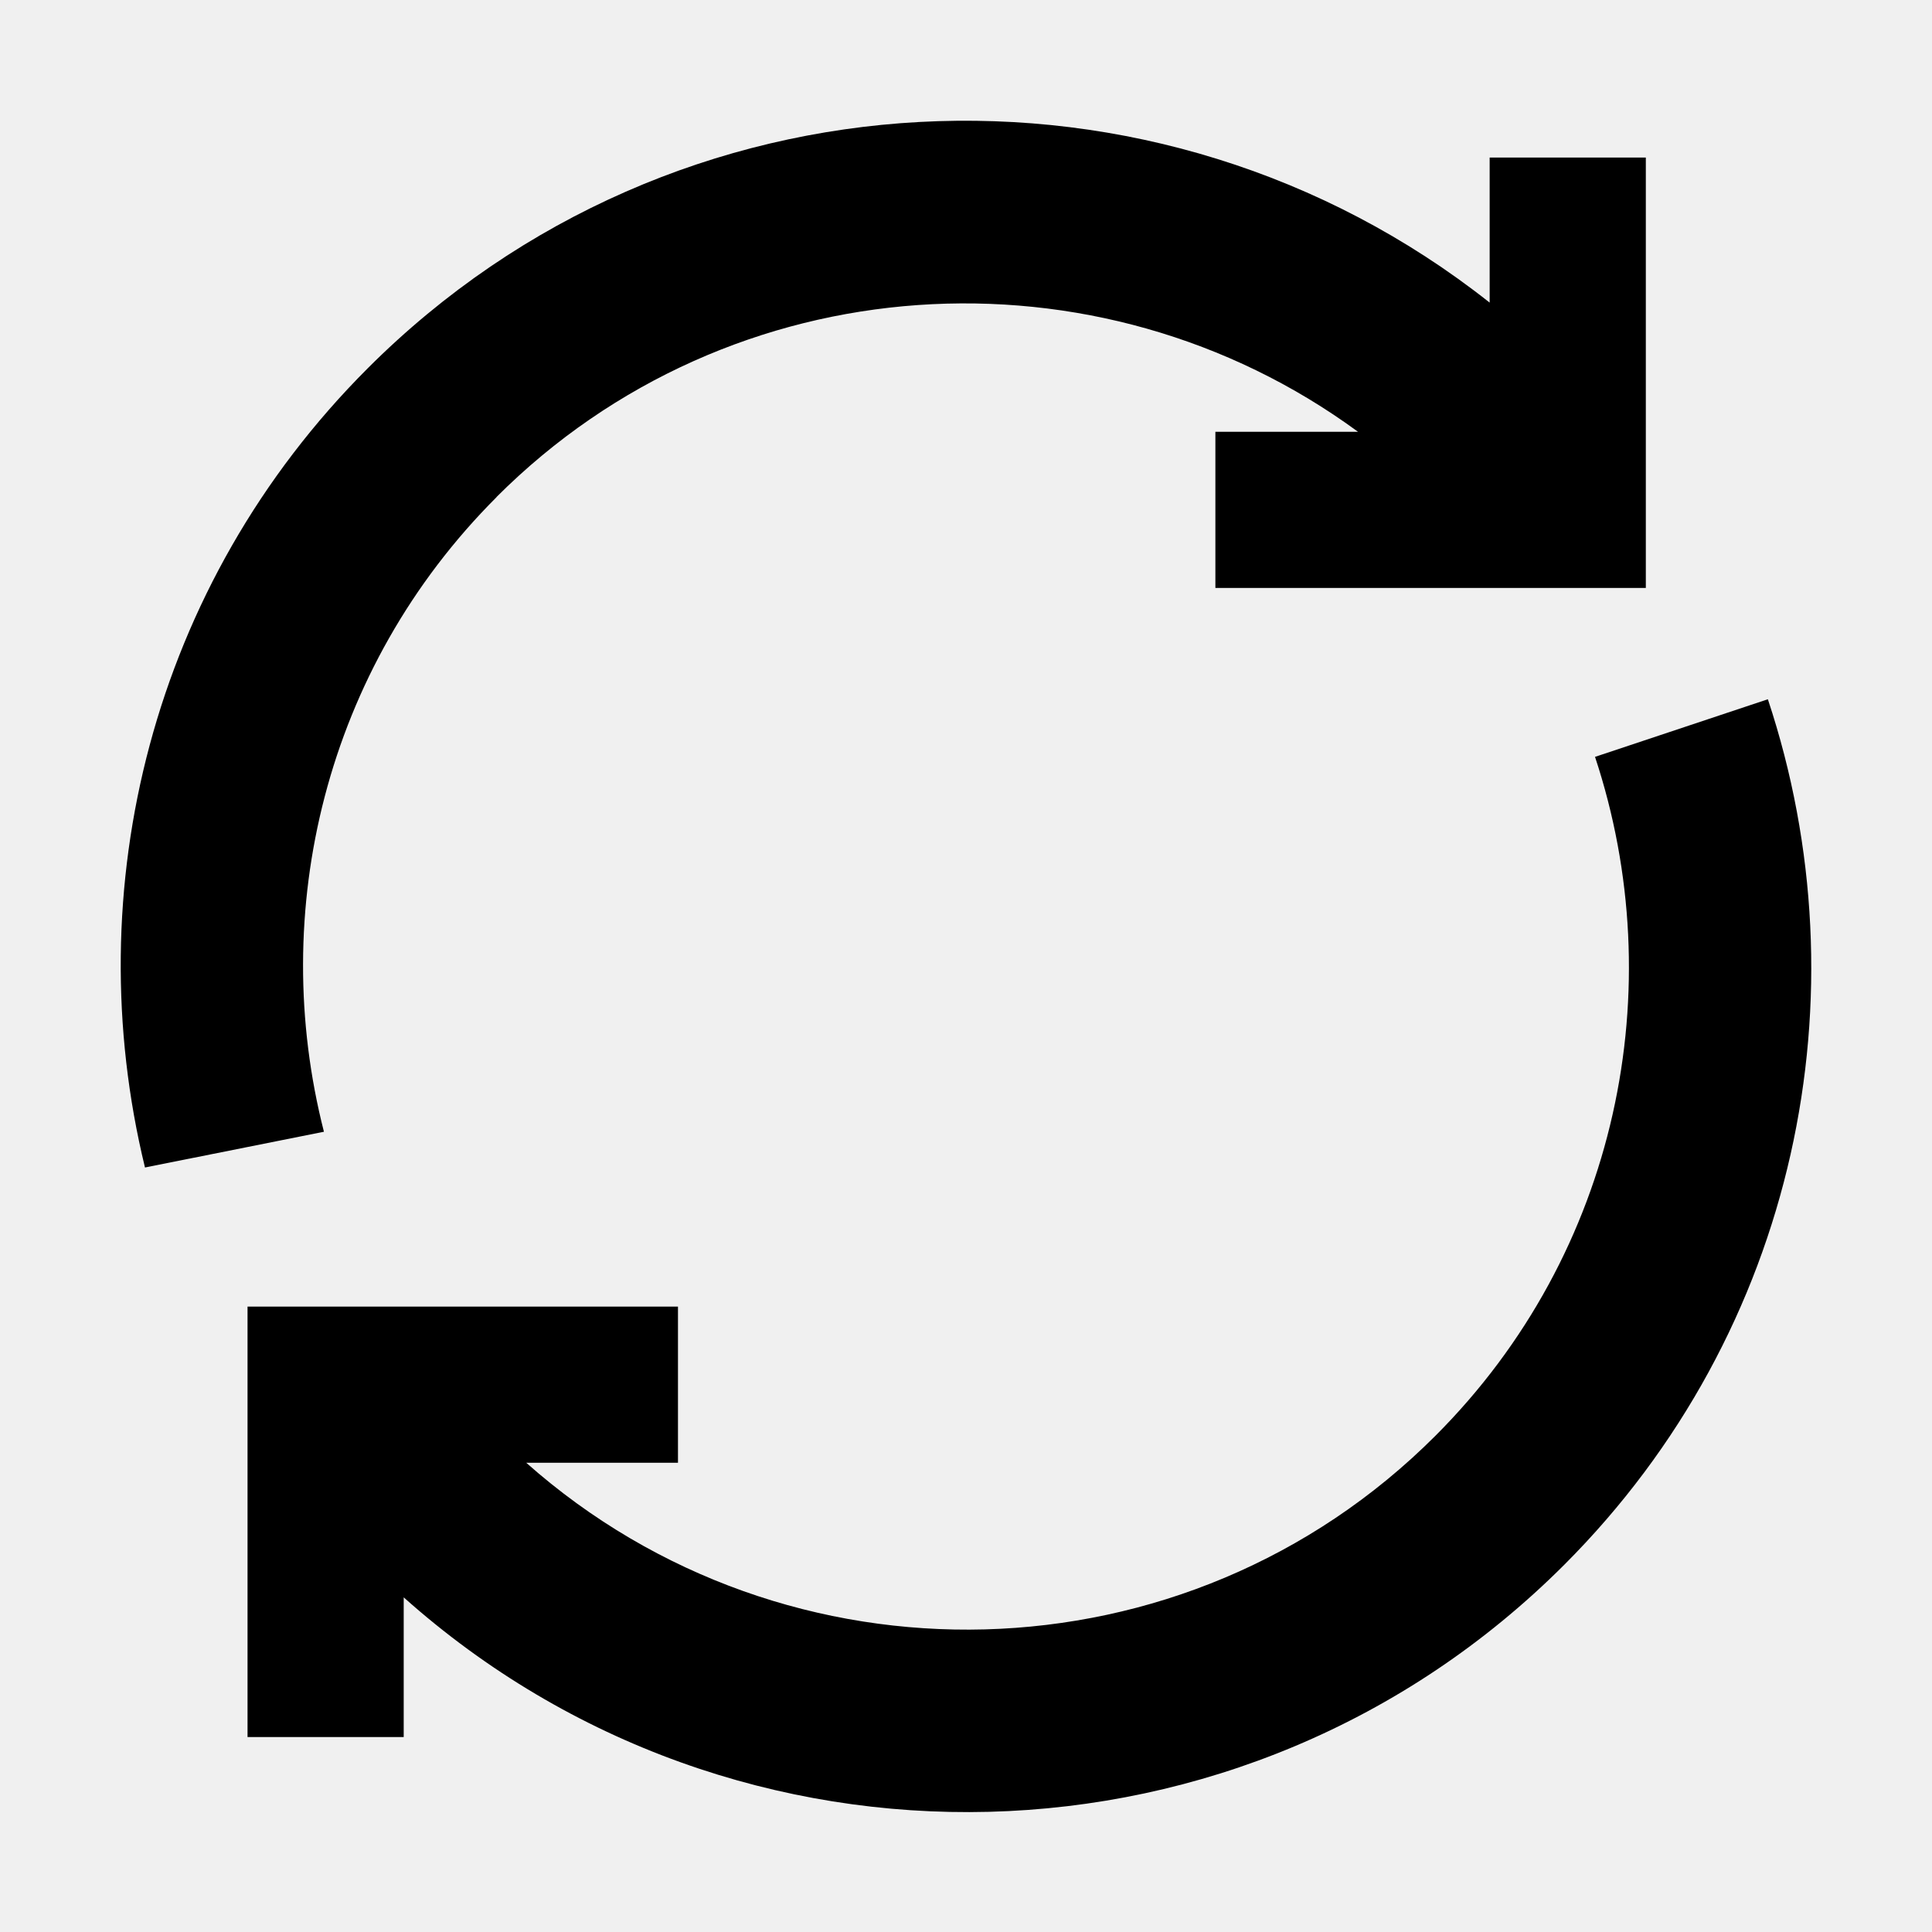
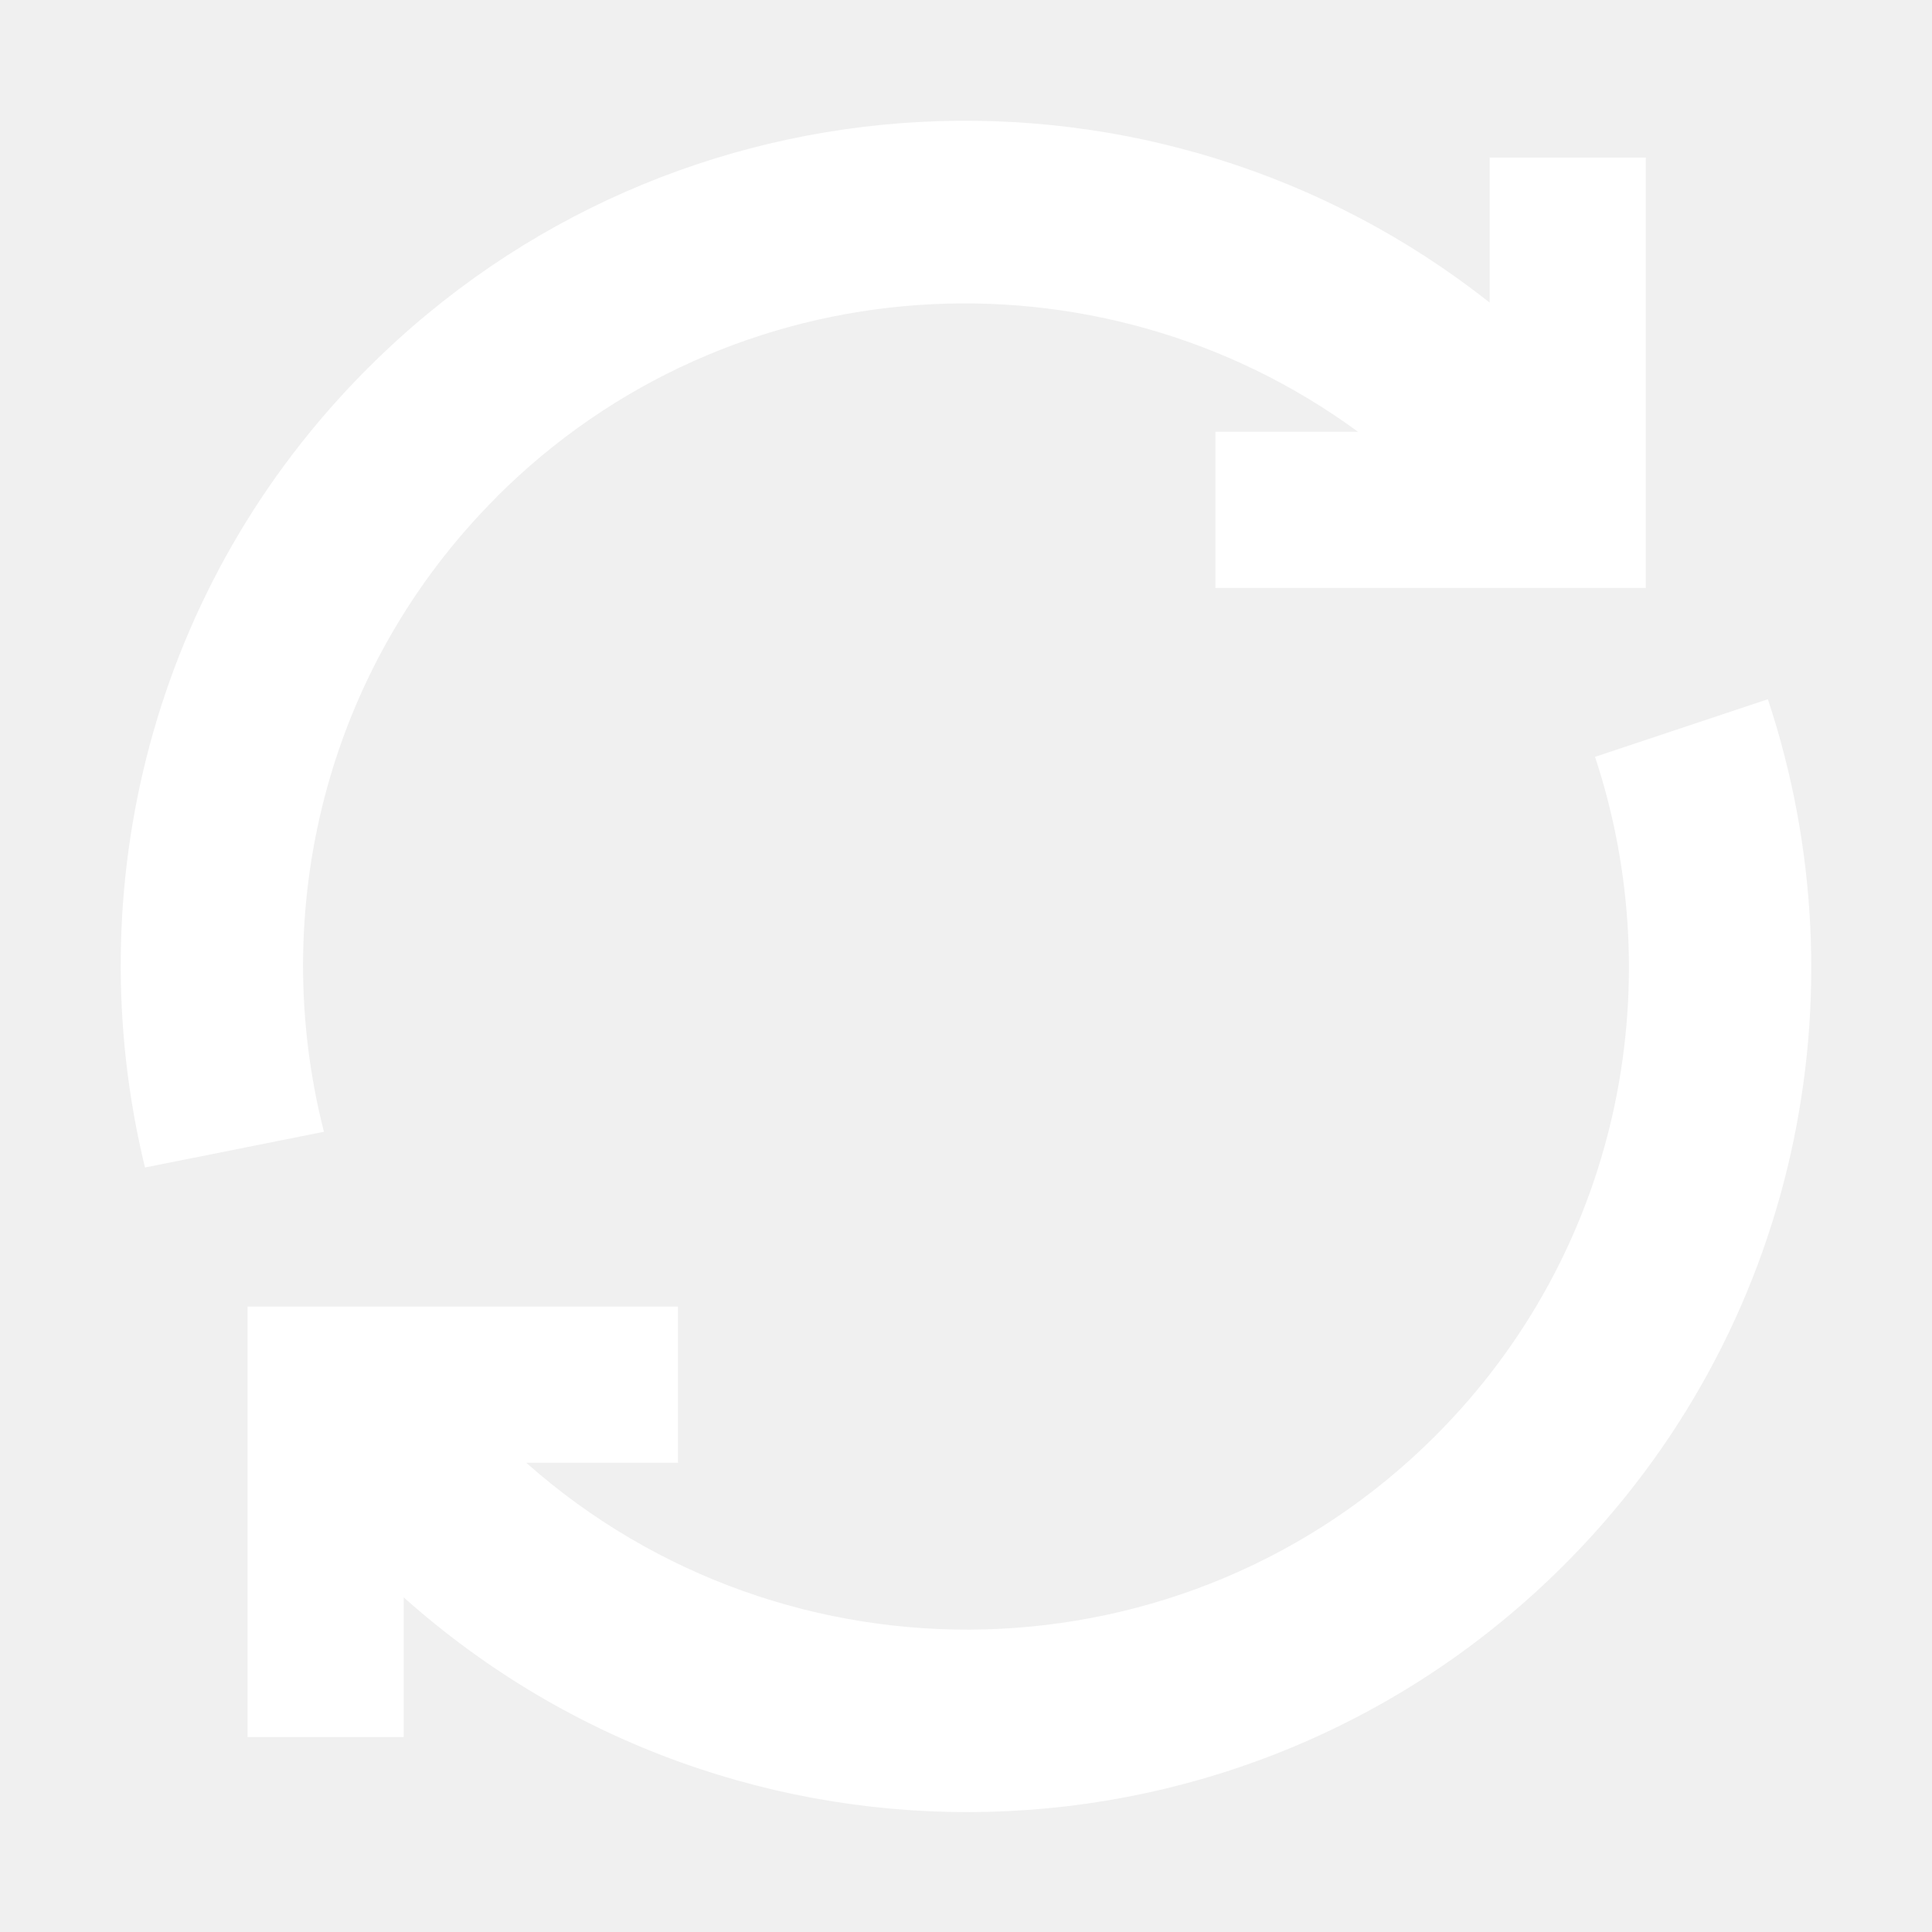
<svg xmlns="http://www.w3.org/2000/svg" width="24" height="24" viewBox="0 0 24 24">
-   <path d="M16.87 5.364c-3.225-2.366-7.789-2.103-10.702.81v.002c-2.133 2.133-2.842 5.152-2.144 7.883l-2.223.444c-.84-3.448.074-7.235 2.767-9.928C8.378.765 14.38.498 18.505 3.759V1.957h1.94v5.347h-5.347v-1.94h1.771Zm2.944 4.038 2.148-.716h-.001c1.215 3.656.379 7.843-2.53 10.753-3.961 3.96-10.289 4.087-14.416.404v1.735h-1.94v-5.347h5.347v1.94H6.537c3.236 2.868 8.197 2.763 11.293-.334 2.279-2.278 2.934-5.567 1.984-8.435Z" />
+   <path d="M16.87 5.364c-3.225-2.366-7.789-2.103-10.702.81v.002c-2.133 2.133-2.842 5.152-2.144 7.883l-2.223.444c-.84-3.448.074-7.235 2.767-9.928C8.378.765 14.38.498 18.505 3.759V1.957h1.94v5.347h-5.347v-1.94h1.771Zm2.944 4.038 2.148-.716h-.001c1.215 3.656.379 7.843-2.53 10.753-3.961 3.96-10.289 4.087-14.416.404v1.735h-1.94v-5.347h5.347v1.94H6.537c3.236 2.868 8.197 2.763 11.293-.334 2.279-2.278 2.934-5.567 1.984-8.435Z" fill="#ffffff" />
</svg>
